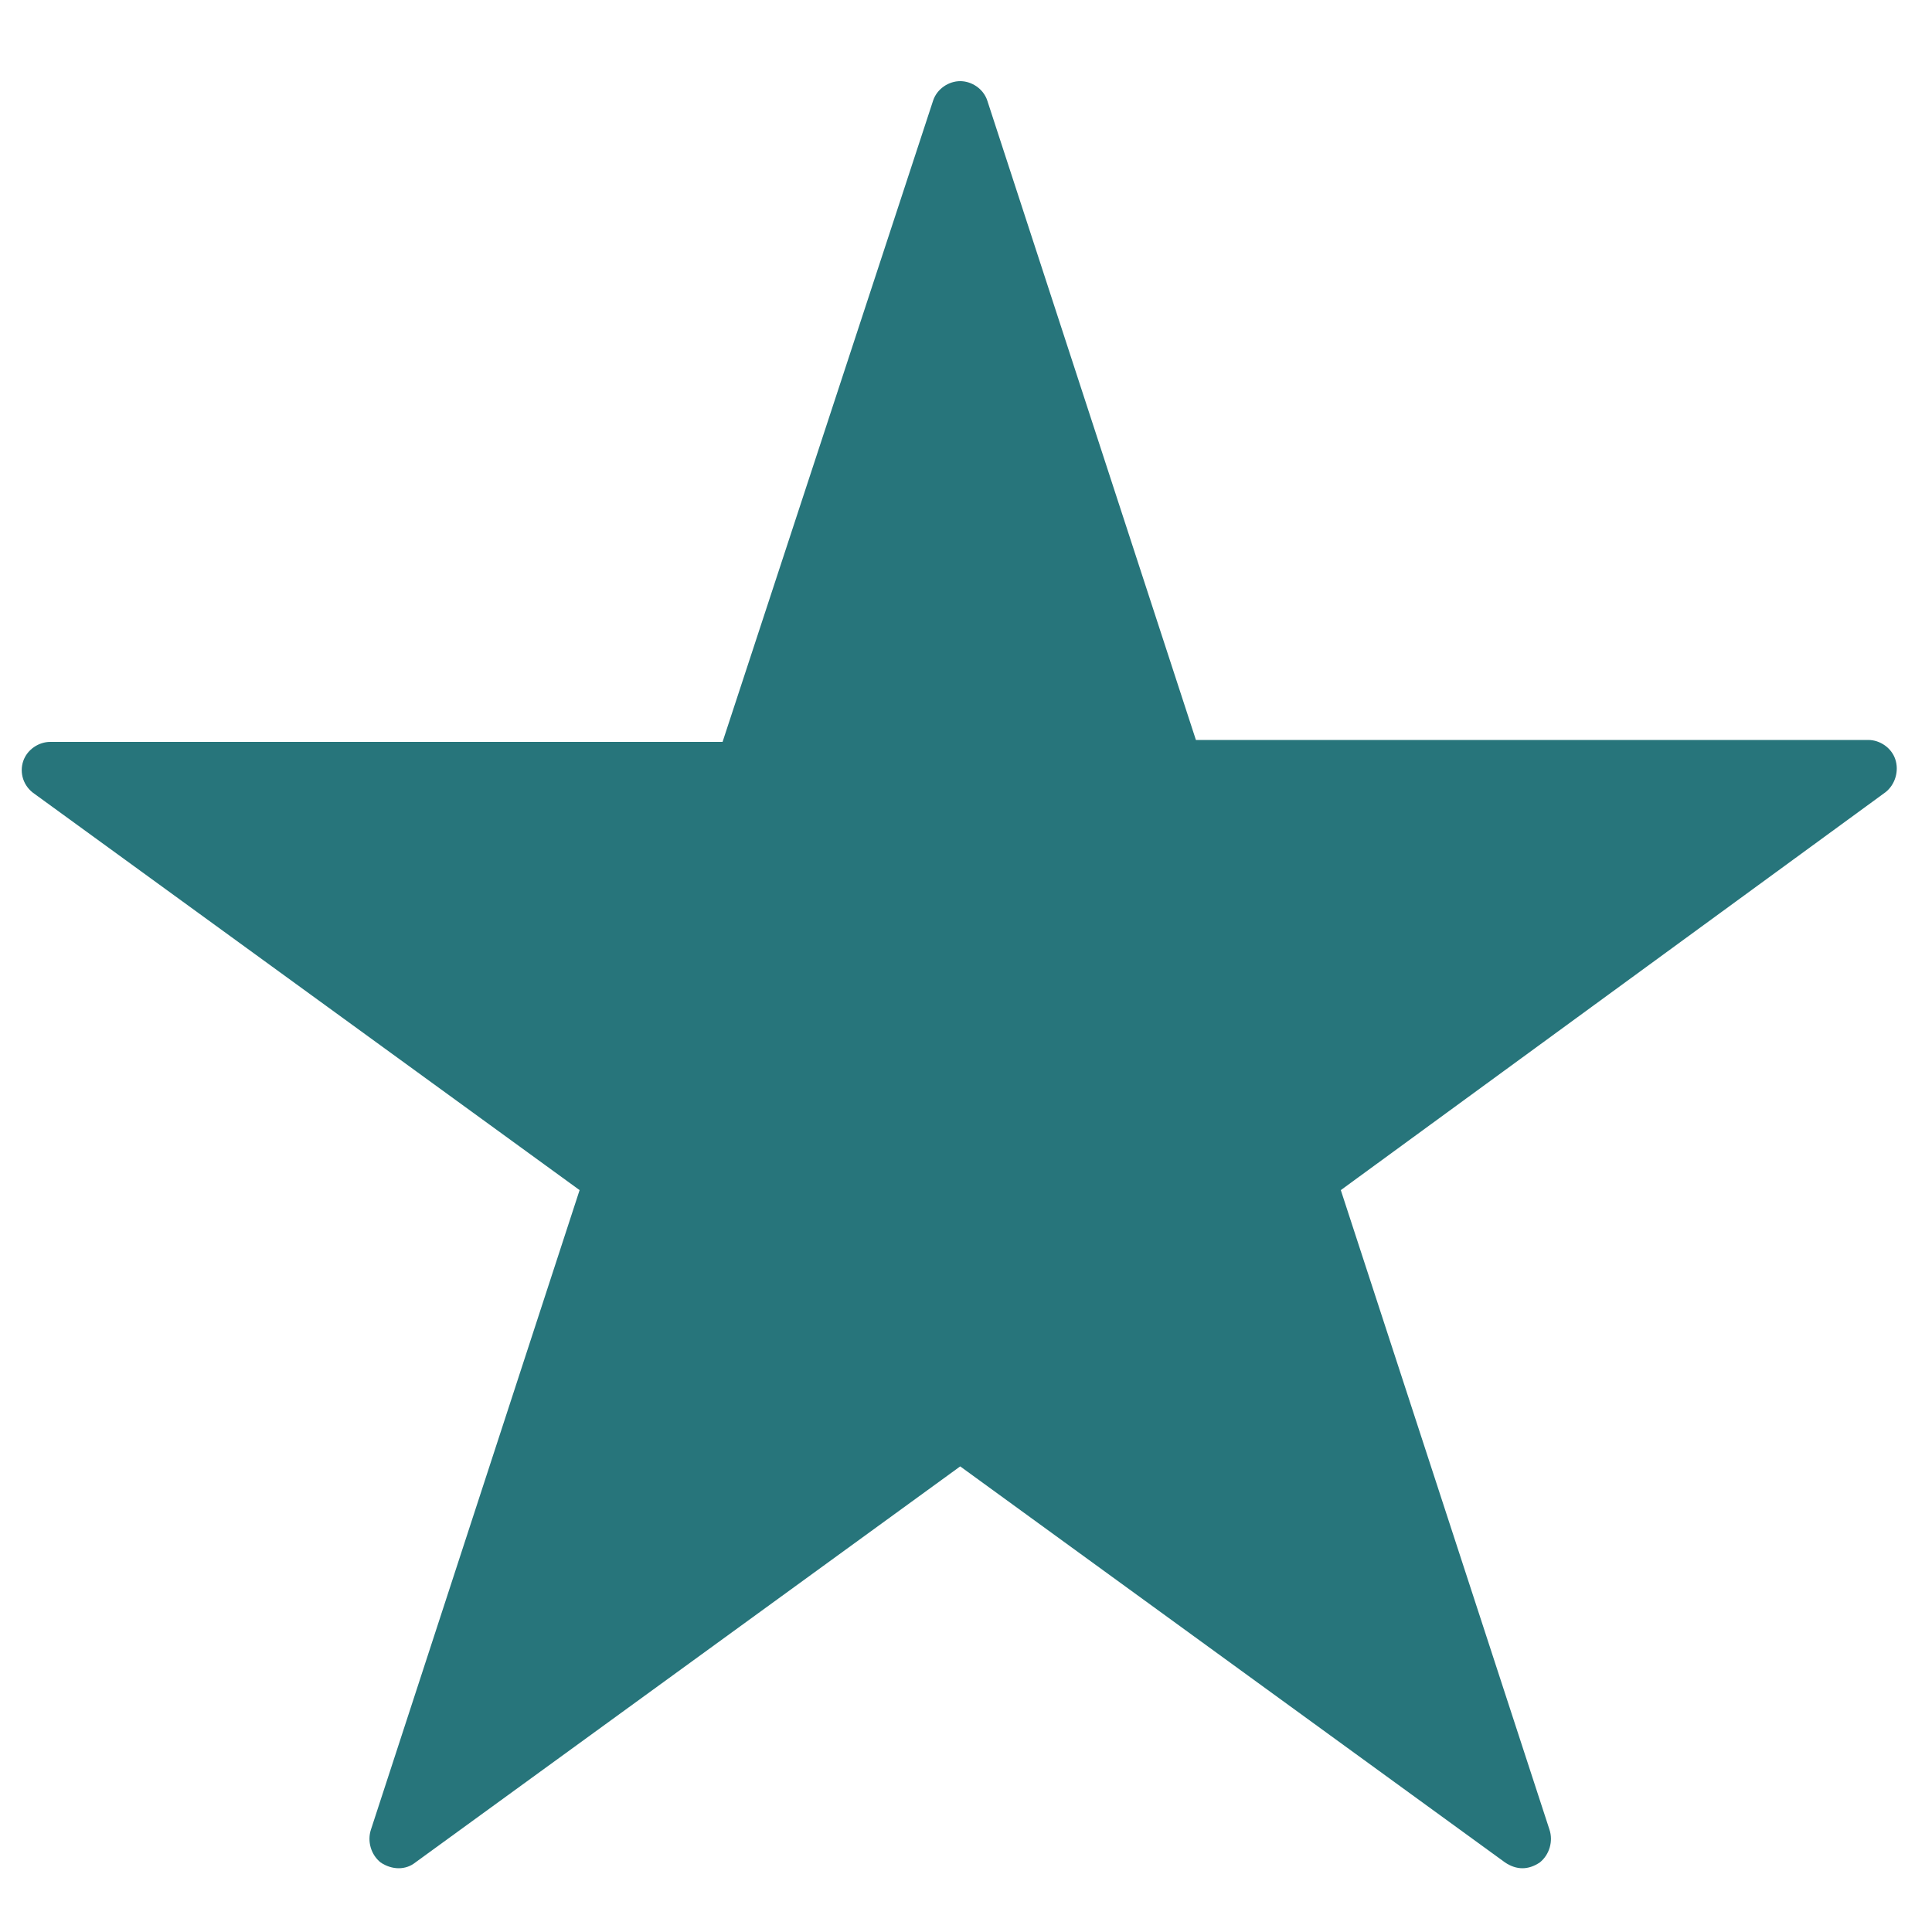
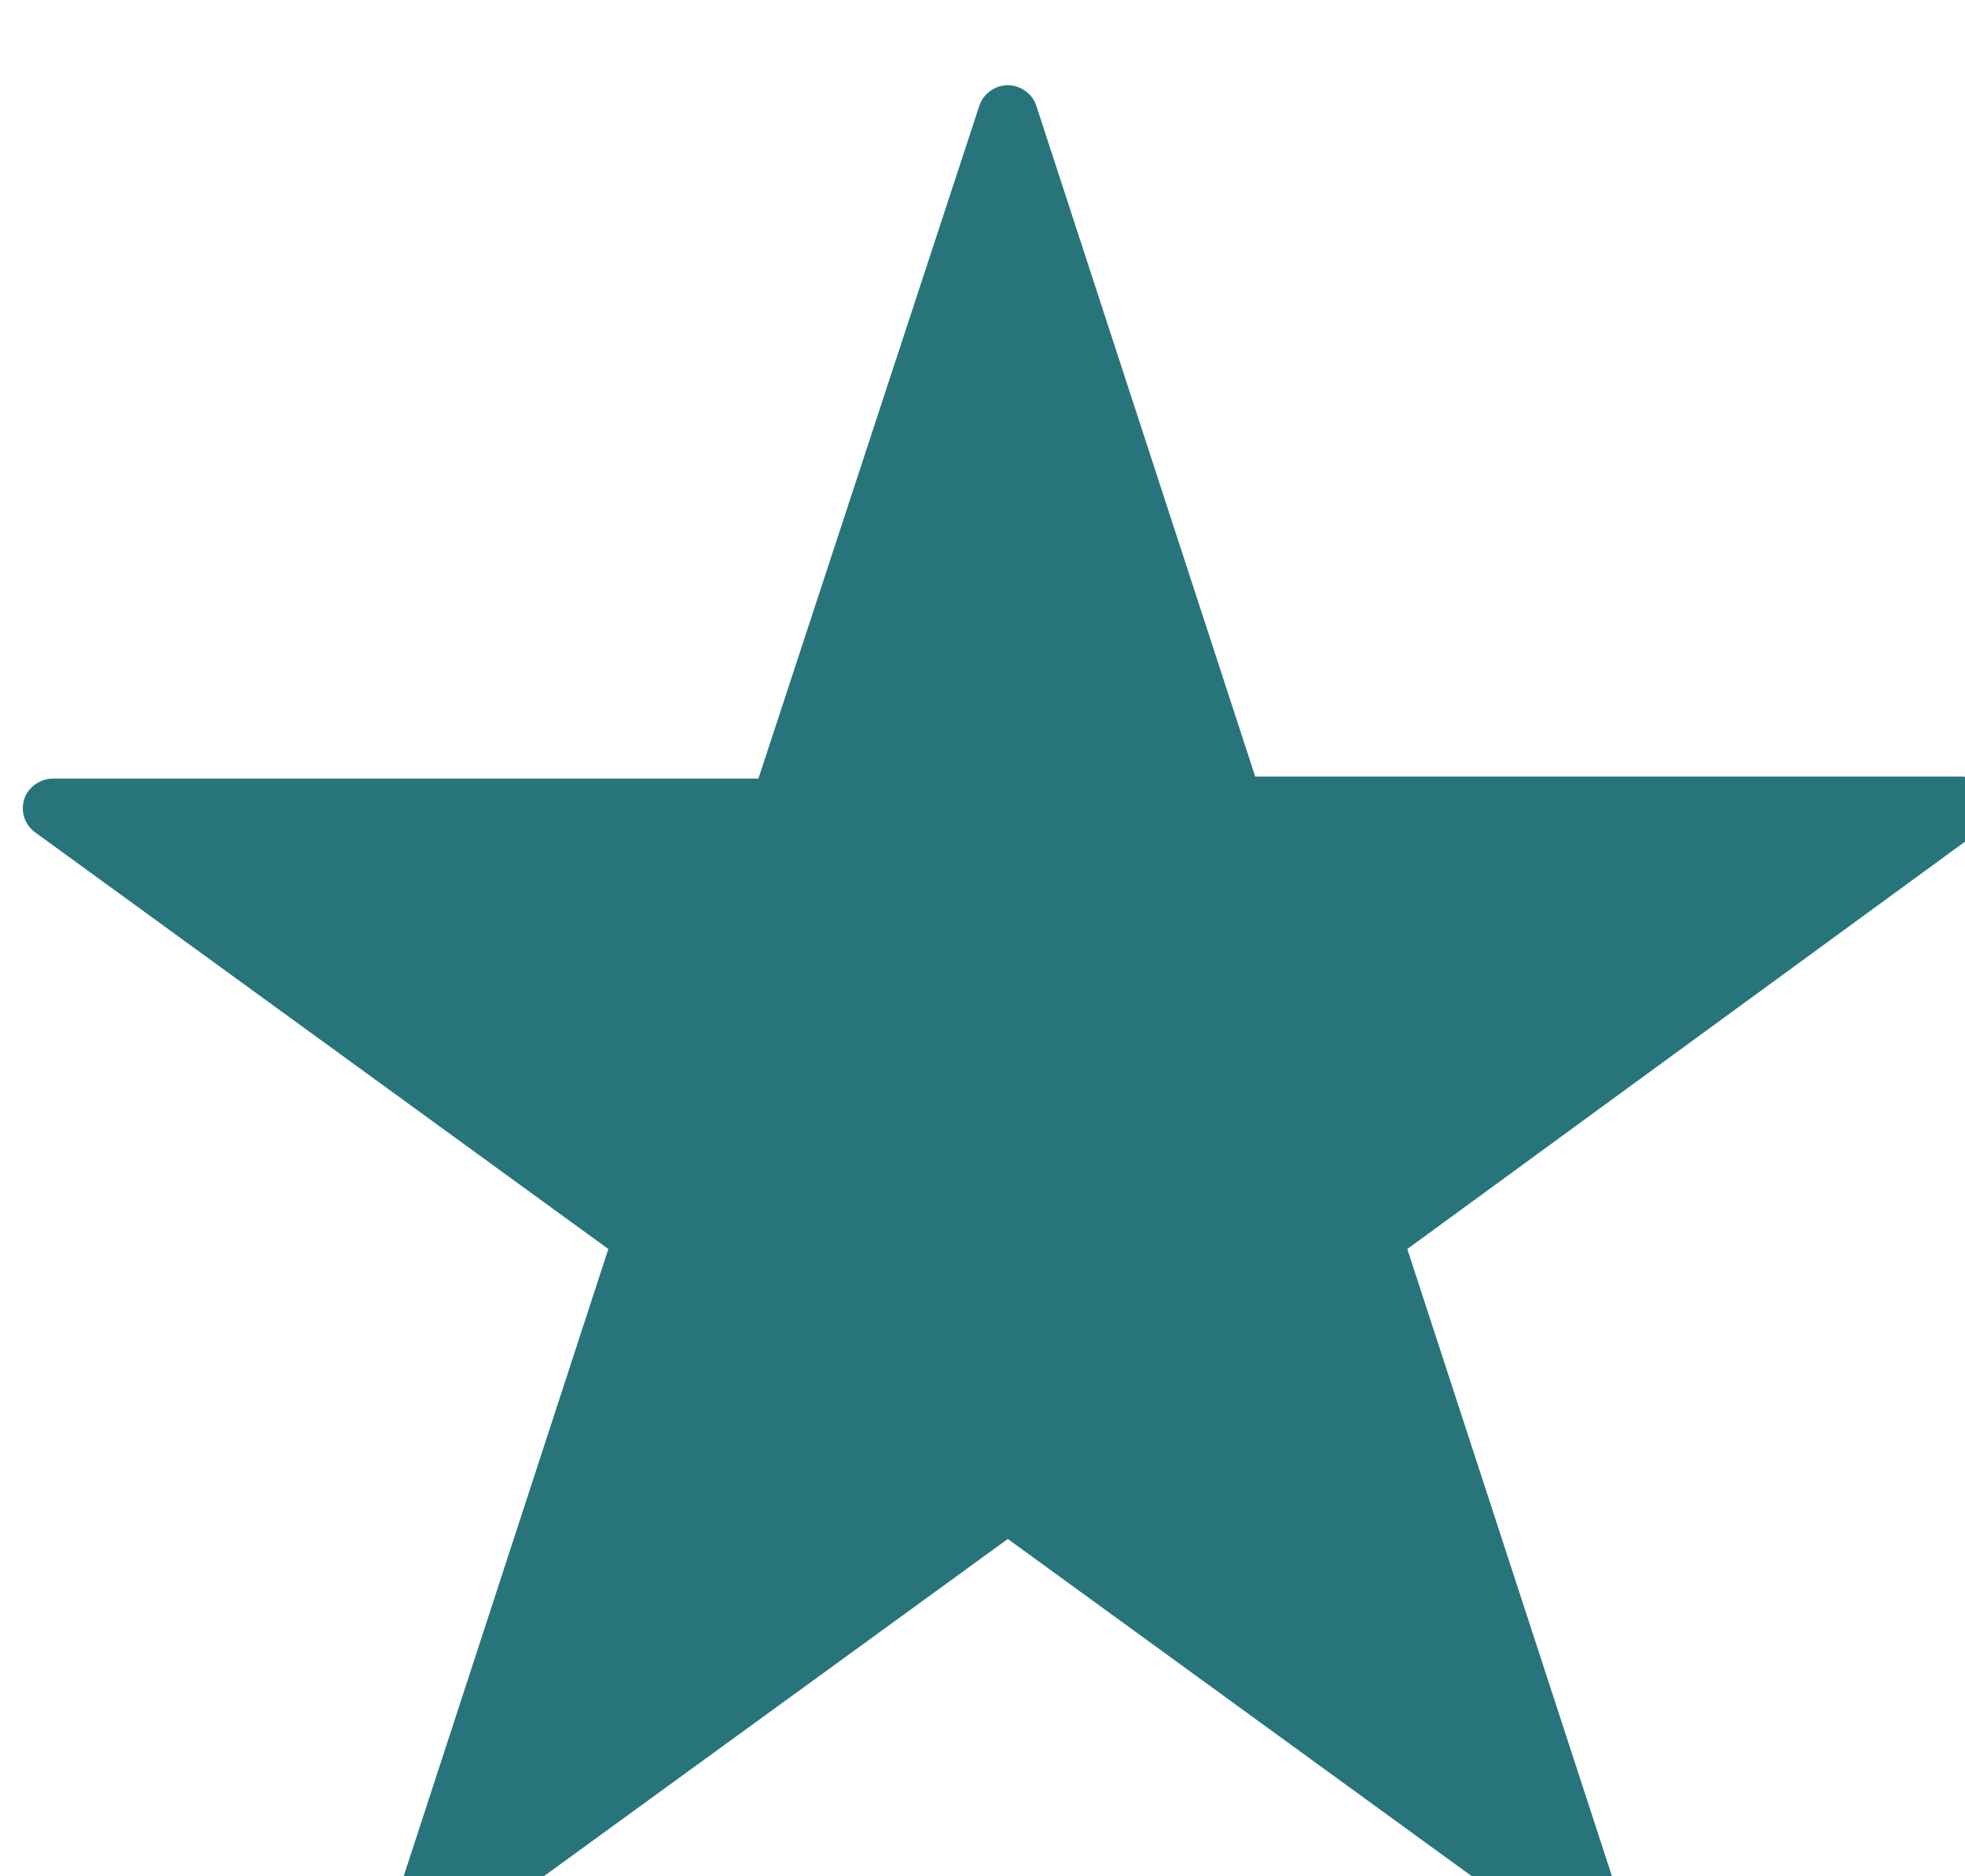
- <svg xmlns="http://www.w3.org/2000/svg" viewBox="0 0 100 100">
+ <svg xmlns="http://www.w3.org/2000/svg">
  <path d="M78.8 96.7c-.3 0-.6-.1-.9-.3L49.7 75.9 21.5 96.4c-.5.4-1.2.4-1.8 0-.5-.4-.7-1.1-.5-1.7L30 61.6 1.8 41.1c-.6-.4-.8-1.1-.6-1.7.2-.6.8-1 1.4-1h34.8L48.3 5.2c.2-.6.8-1 1.4-1s1.2.4 1.4 1l10.8 33.1h34.8c.6 0 1.2.4 1.4 1 .2.6 0 1.3-.5 1.7L69.4 61.6l10.8 33.1c.2.6 0 1.3-.5 1.7-.3.2-.6.3-.9.3z" fill="#27757B" />
</svg>
